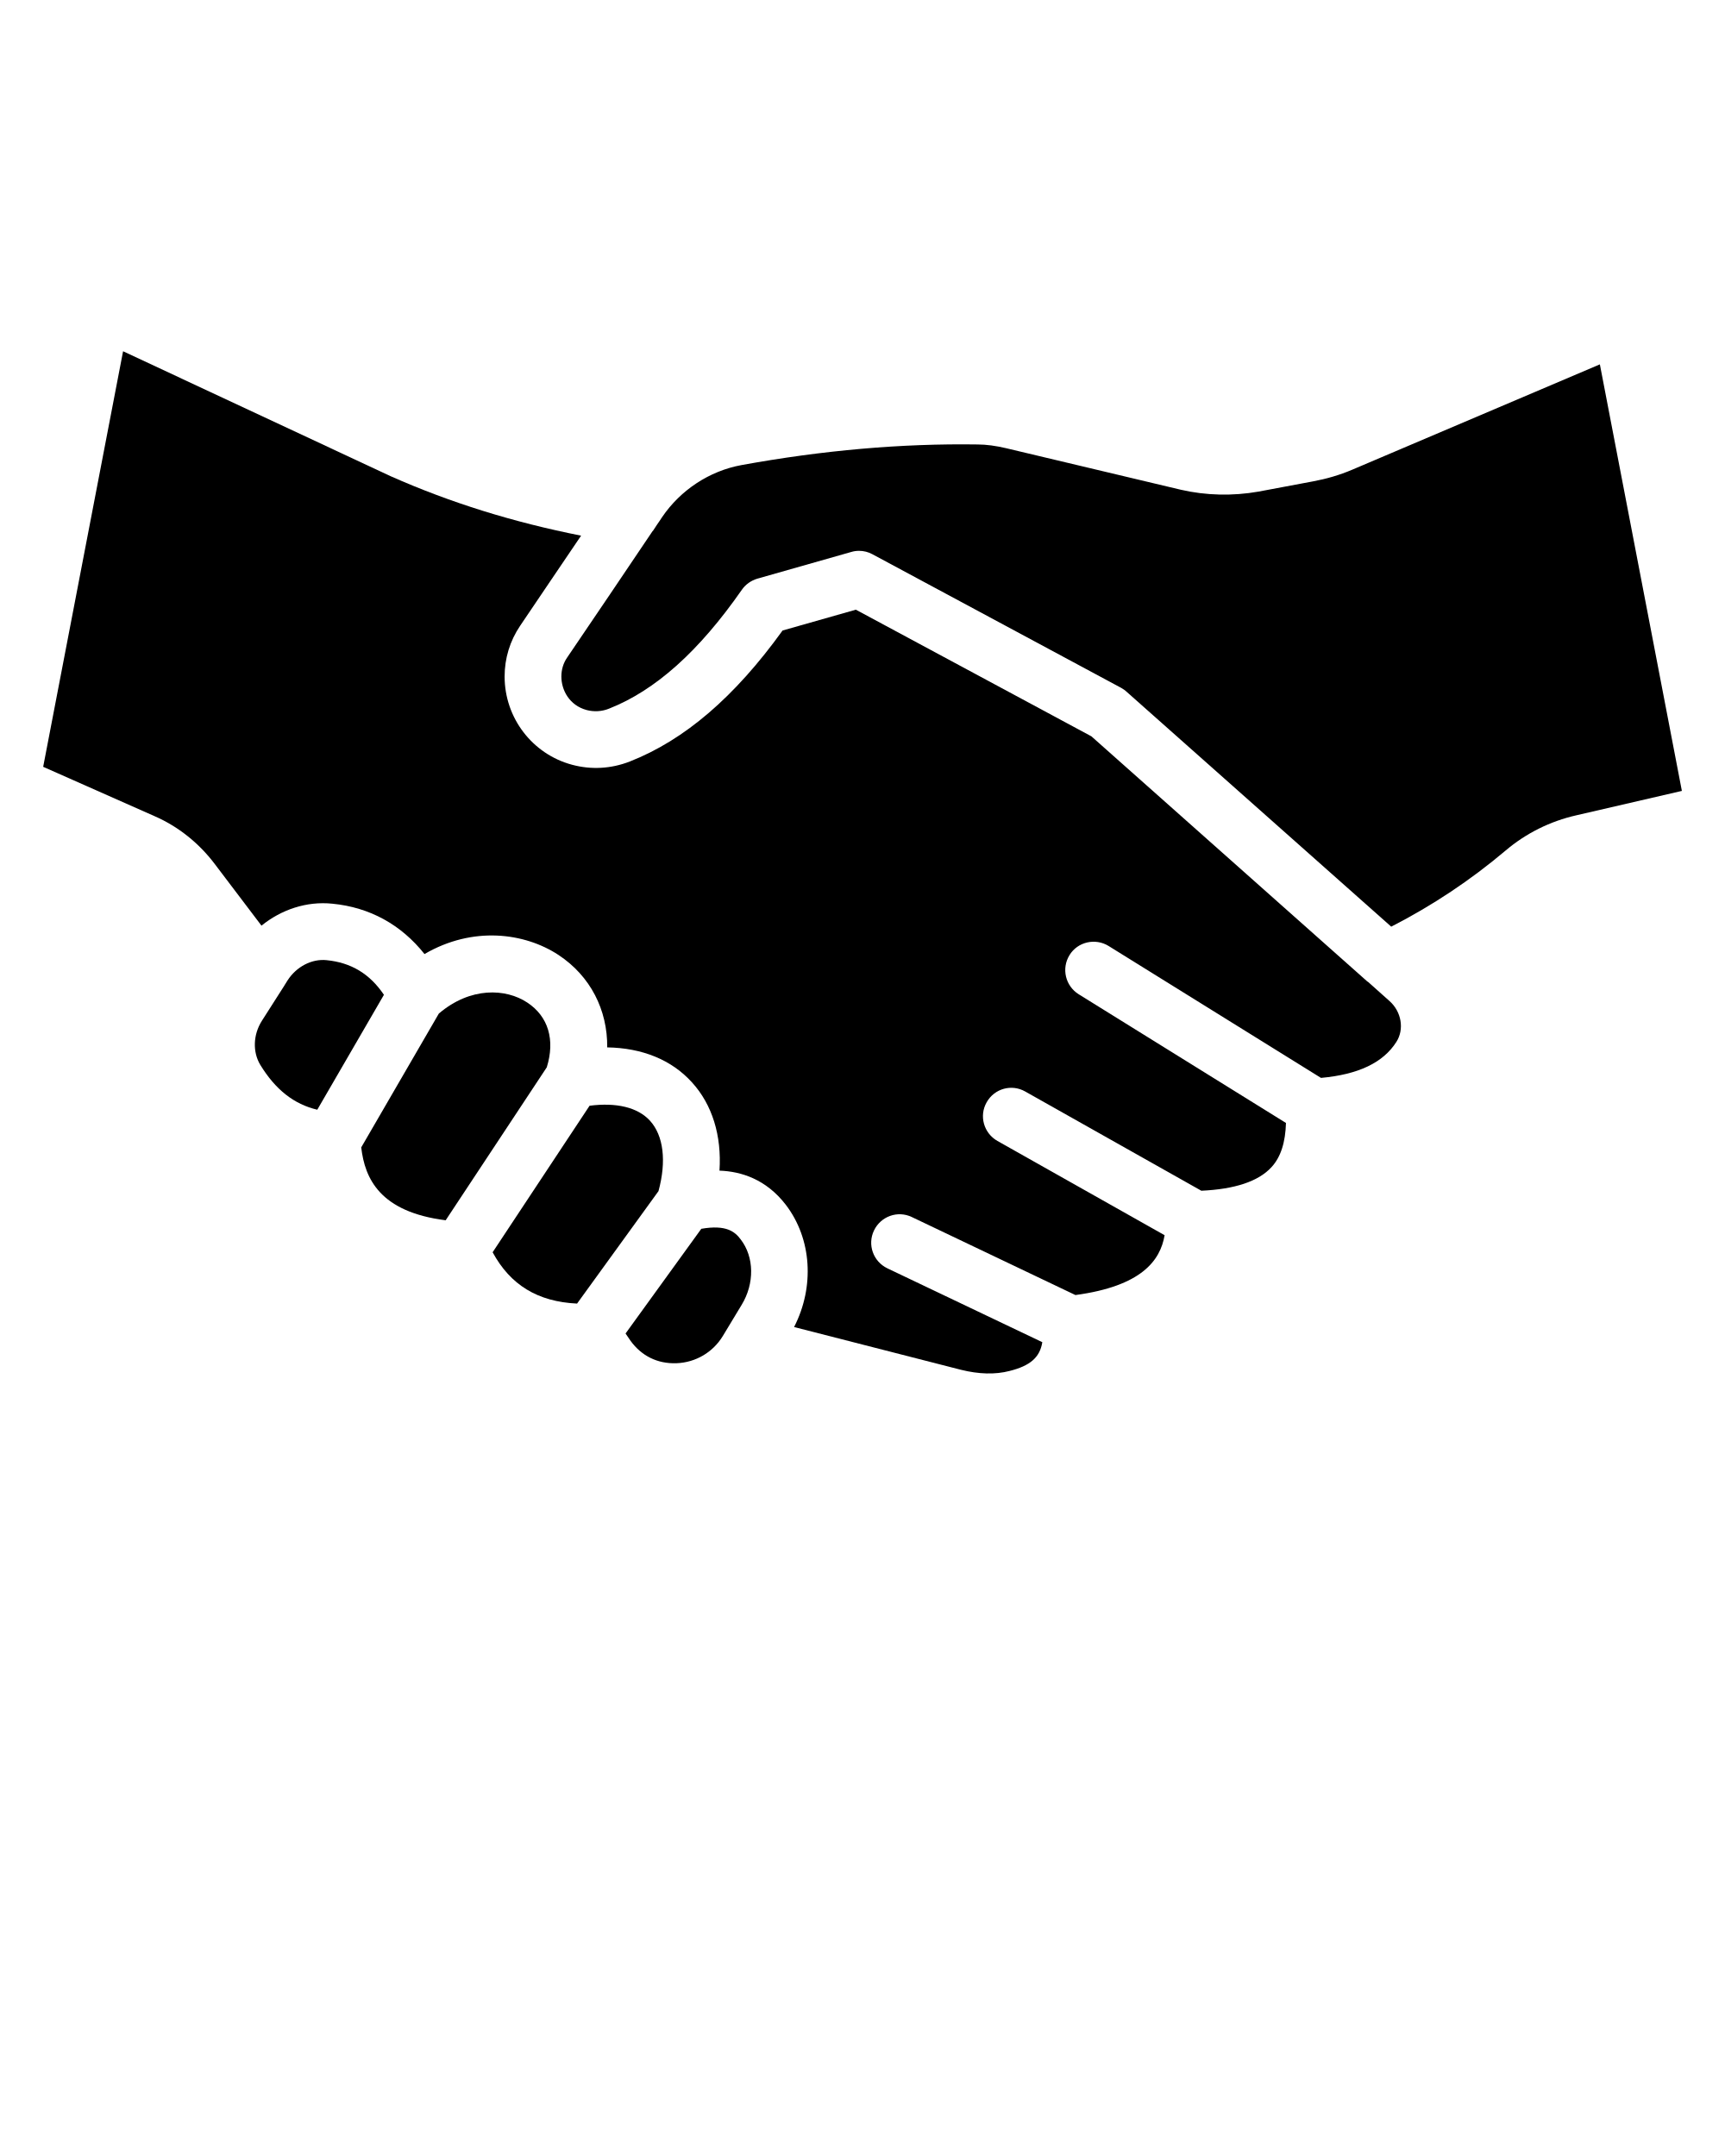
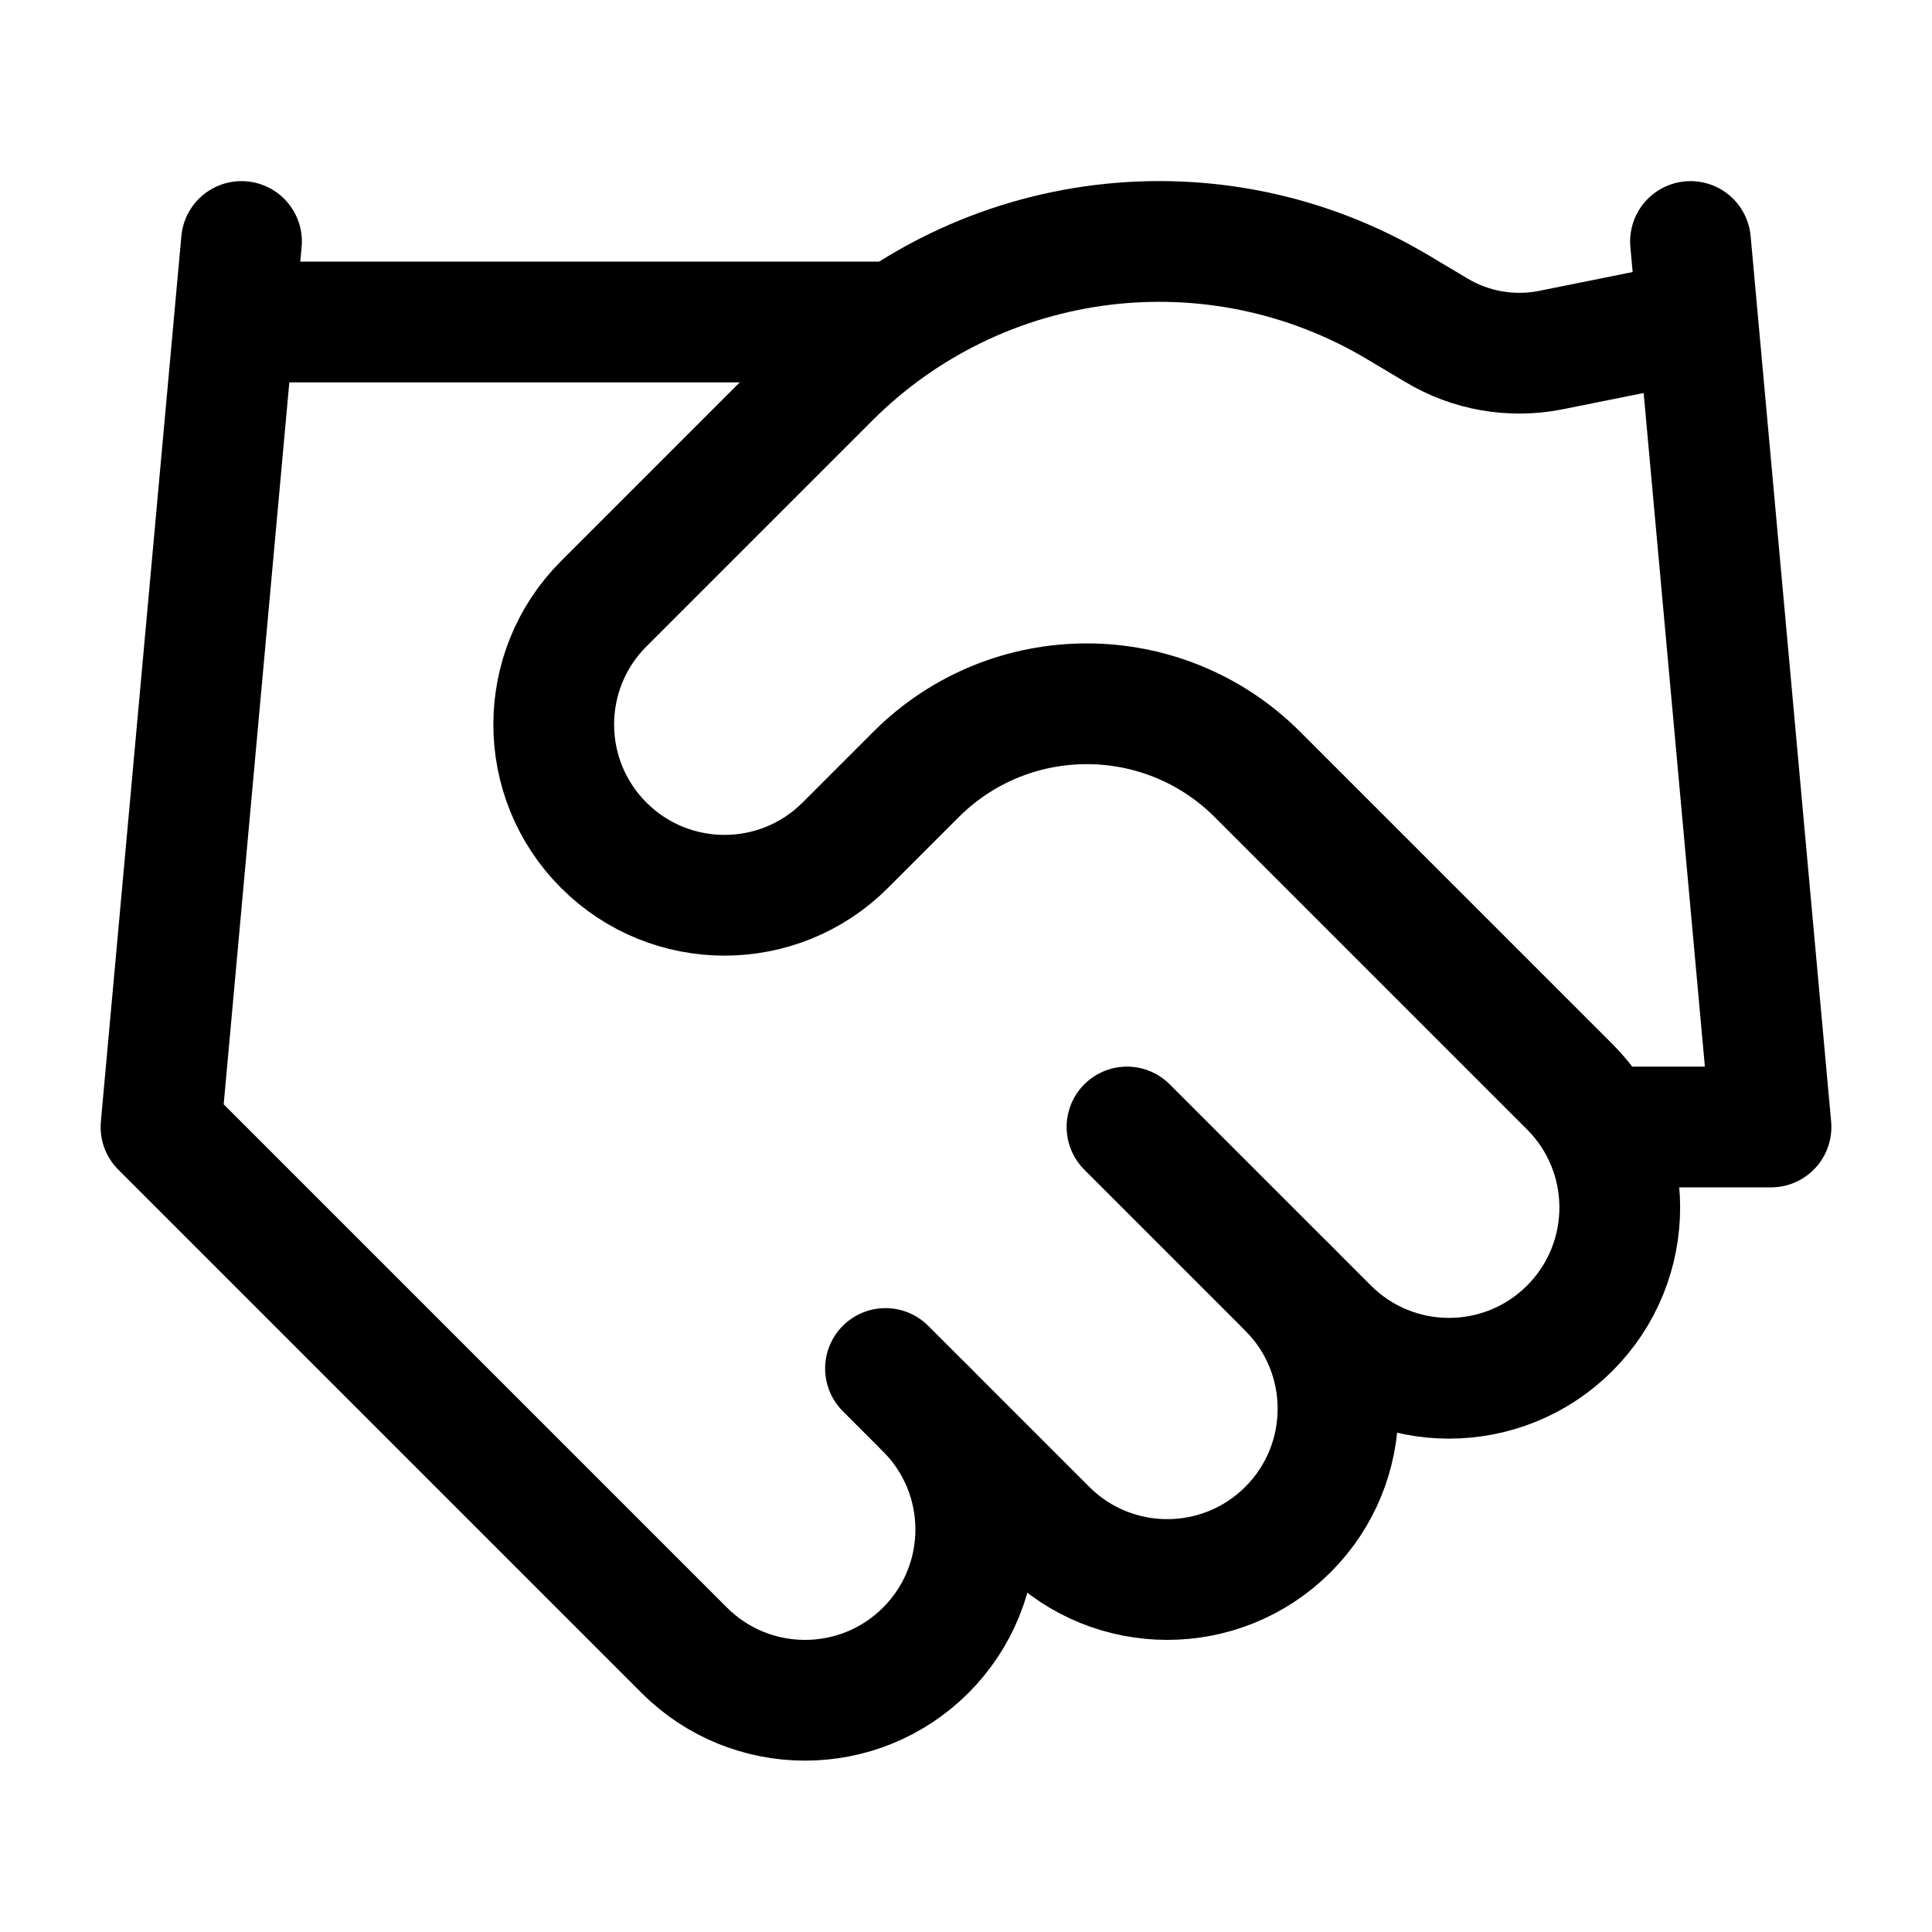
- <svg xmlns="http://www.w3.org/2000/svg" version="1.1" x="0px" y="0px" viewBox="0 0 100 125" style="enable-background:new 0 0 100 100;" xml:space="preserve">
-   <style type="text/css">
- 	.st0{fill-rule:evenodd;clip-rule:evenodd;}
- </style>
-   <path d="M22.257,57.676l-3.864,6.663c-1.35-0.318-2.426-1.163-3.304-2.601  c-0.45-0.746-0.417-1.745,0.088-2.547l1.317-2.064  c0-0.011,0.011-0.011,0.011-0.022l0.165-0.263  c0.516-0.801,1.405-1.262,2.261-1.174C20.358,55.81,21.434,56.458,22.257,57.676z" />
-   <path d="M31.697,61.88l-5.861,8.869c-3.809-0.483-4.687-2.415-4.895-4.226  l4.5-7.76c1.833-1.559,3.886-1.46,5.126-0.637  C31.785,58.928,32.191,60.289,31.697,61.88z" />
-   <path d="M38.173,69.059l-4.72,6.52c-2.283-0.11-3.864-1.076-4.895-2.975  l5.62-8.496c1.548-0.198,2.788,0.088,3.501,0.867  C38.469,65.843,38.645,67.324,38.173,69.059z" />
-   <path d="M42.992,75.655l-1.087,1.8c-0.571,0.944-1.57,1.537-2.678,1.581  c-1.131,0.044-2.053-0.439-2.678-1.306c-0.088-0.132-0.187-0.274-0.285-0.417  l4.391-6.07c1.46-0.253,1.954,0.176,2.283,0.615  C43.727,72.878,43.749,74.415,42.992,75.655z" />
-   <path d="M80.948,60.409c-0.768,1.207-2.206,1.888-4.369,2.085l-12.315-7.65  c-0.768-0.472-1.789-0.242-2.261,0.527c-0.483,0.779-0.241,1.789,0.527,2.272  l12.019,7.464c-0.033,1.12-0.296,1.976-0.845,2.568  c-0.757,0.823-2.129,1.273-4.061,1.361l-10.208-5.752  c-0.79-0.45-1.789-0.176-2.239,0.626c-0.45,0.79-0.165,1.789,0.626,2.239  l9.692,5.466c-0.252,1.471-1.339,2.953-5.17,3.469l-9.483-4.522  c-0.823-0.395-1.8-0.044-2.195,0.779c-0.395,0.823-0.044,1.8,0.779,2.195  l8.979,4.281c-0.143,0.889-0.713,1.372-1.899,1.668  c-0.834,0.219-1.789,0.187-2.81-0.066l-9.681-2.481  c1.196-2.327,1.032-5.115-0.483-7.091c-1.142-1.482-2.59-1.932-3.842-1.976  c0.132-2.031-0.417-3.831-1.602-5.126c-1.185-1.306-2.887-1.987-4.906-2.02  c0.022-2.173-0.977-4.138-2.821-5.356c-1.965-1.295-4.972-1.69-7.771-0.055  c-1.35-1.701-3.172-2.711-5.346-2.92c-1.482-0.154-2.953,0.34-4.105,1.273  l-2.711-3.578c-0.911-1.207-2.118-2.173-3.479-2.766l-6.465-2.865l4.632-24.093  l15.51,7.244c3.469,1.537,7.102,2.667,11.042,3.447  c-1.163,1.723-2.338,3.447-3.534,5.225c-0.593,0.878-0.9,1.888-0.9,2.942  c0,2.404,1.613,4.5,3.908,5.115c1.098,0.296,2.25,0.241,3.348-0.187  c3.183-1.251,6.081-3.743,8.858-7.596l4.248-1.207l13.655,7.343L79.257,56.897  c0.022,0.011,0.044,0.033,0.066,0.044l1.229,1.098  C81.244,58.653,81.42,59.674,80.948,60.409z" />
-   <path d="M97.5,45.855l-6.125,1.416c-1.504,0.34-2.92,1.043-4.094,2.042  c-2.042,1.723-4.215,3.172-6.63,4.413L65.306,40.103  c-0.088-0.088-0.198-0.154-0.307-0.22l-14.423-7.749  c-0.241-0.132-0.505-0.198-0.779-0.198c-0.154,0-0.307,0.022-0.45,0.066  l-5.444,1.548c-0.362,0.11-0.681,0.329-0.9,0.648  c-2.492,3.578-5.016,5.828-7.683,6.882c-0.428,0.176-0.878,0.198-1.306,0.088  c-1.021-0.274-1.471-1.174-1.471-1.943c0-0.395,0.11-0.779,0.34-1.109  c1.679-2.47,3.315-4.895,4.939-7.31l0.022-0.022c0-0.011,0-0.011,0.011-0.011  l0.231-0.351c0.11-0.154,0.209-0.307,0.296-0.439  c1.065-1.57,2.744-2.678,4.599-3.018c4.687-0.856,9.286-1.262,13.687-1.196  c0.505,0,1.065,0.077,1.668,0.219l10.109,2.404  c1.471,0.34,3.018,0.373,4.511,0.11l3.161-0.593  c0.768-0.143,1.537-0.362,2.283-0.681l14.346-6.103L97.5,45.855z" />
+ <svg xmlns="http://www.w3.org/2000/svg" width="24" height="24" viewBox="0 0 24 24" fill="none" stroke="currentColor" stroke-width="1.5" stroke-linecap="round" stroke-linejoin="round" class="lucide lucide-handshake-icon lucide-handshake">
+   <path d="m11 17 2 2a1 1 0 1 0 3-3" />
+   <path d="m14 14 2.5 2.5a1 1 0 1 0 3-3l-3.88-3.88a3 3 0 0 0-4.24 0l-.88.88a1 1 0 1 1-3-3l2.81-2.81a5.79 5.79 0 0 1 7.06-.87l.47.28a2 2 0 0 0 1.42.25L21 4" />
+   <path d="m21 3 1 11h-2" />
+   <path d="M3 3 2 14l6.5 6.5a1 1 0 1 0 3-3" />
+   <path d="M3 4h8" />
</svg>
